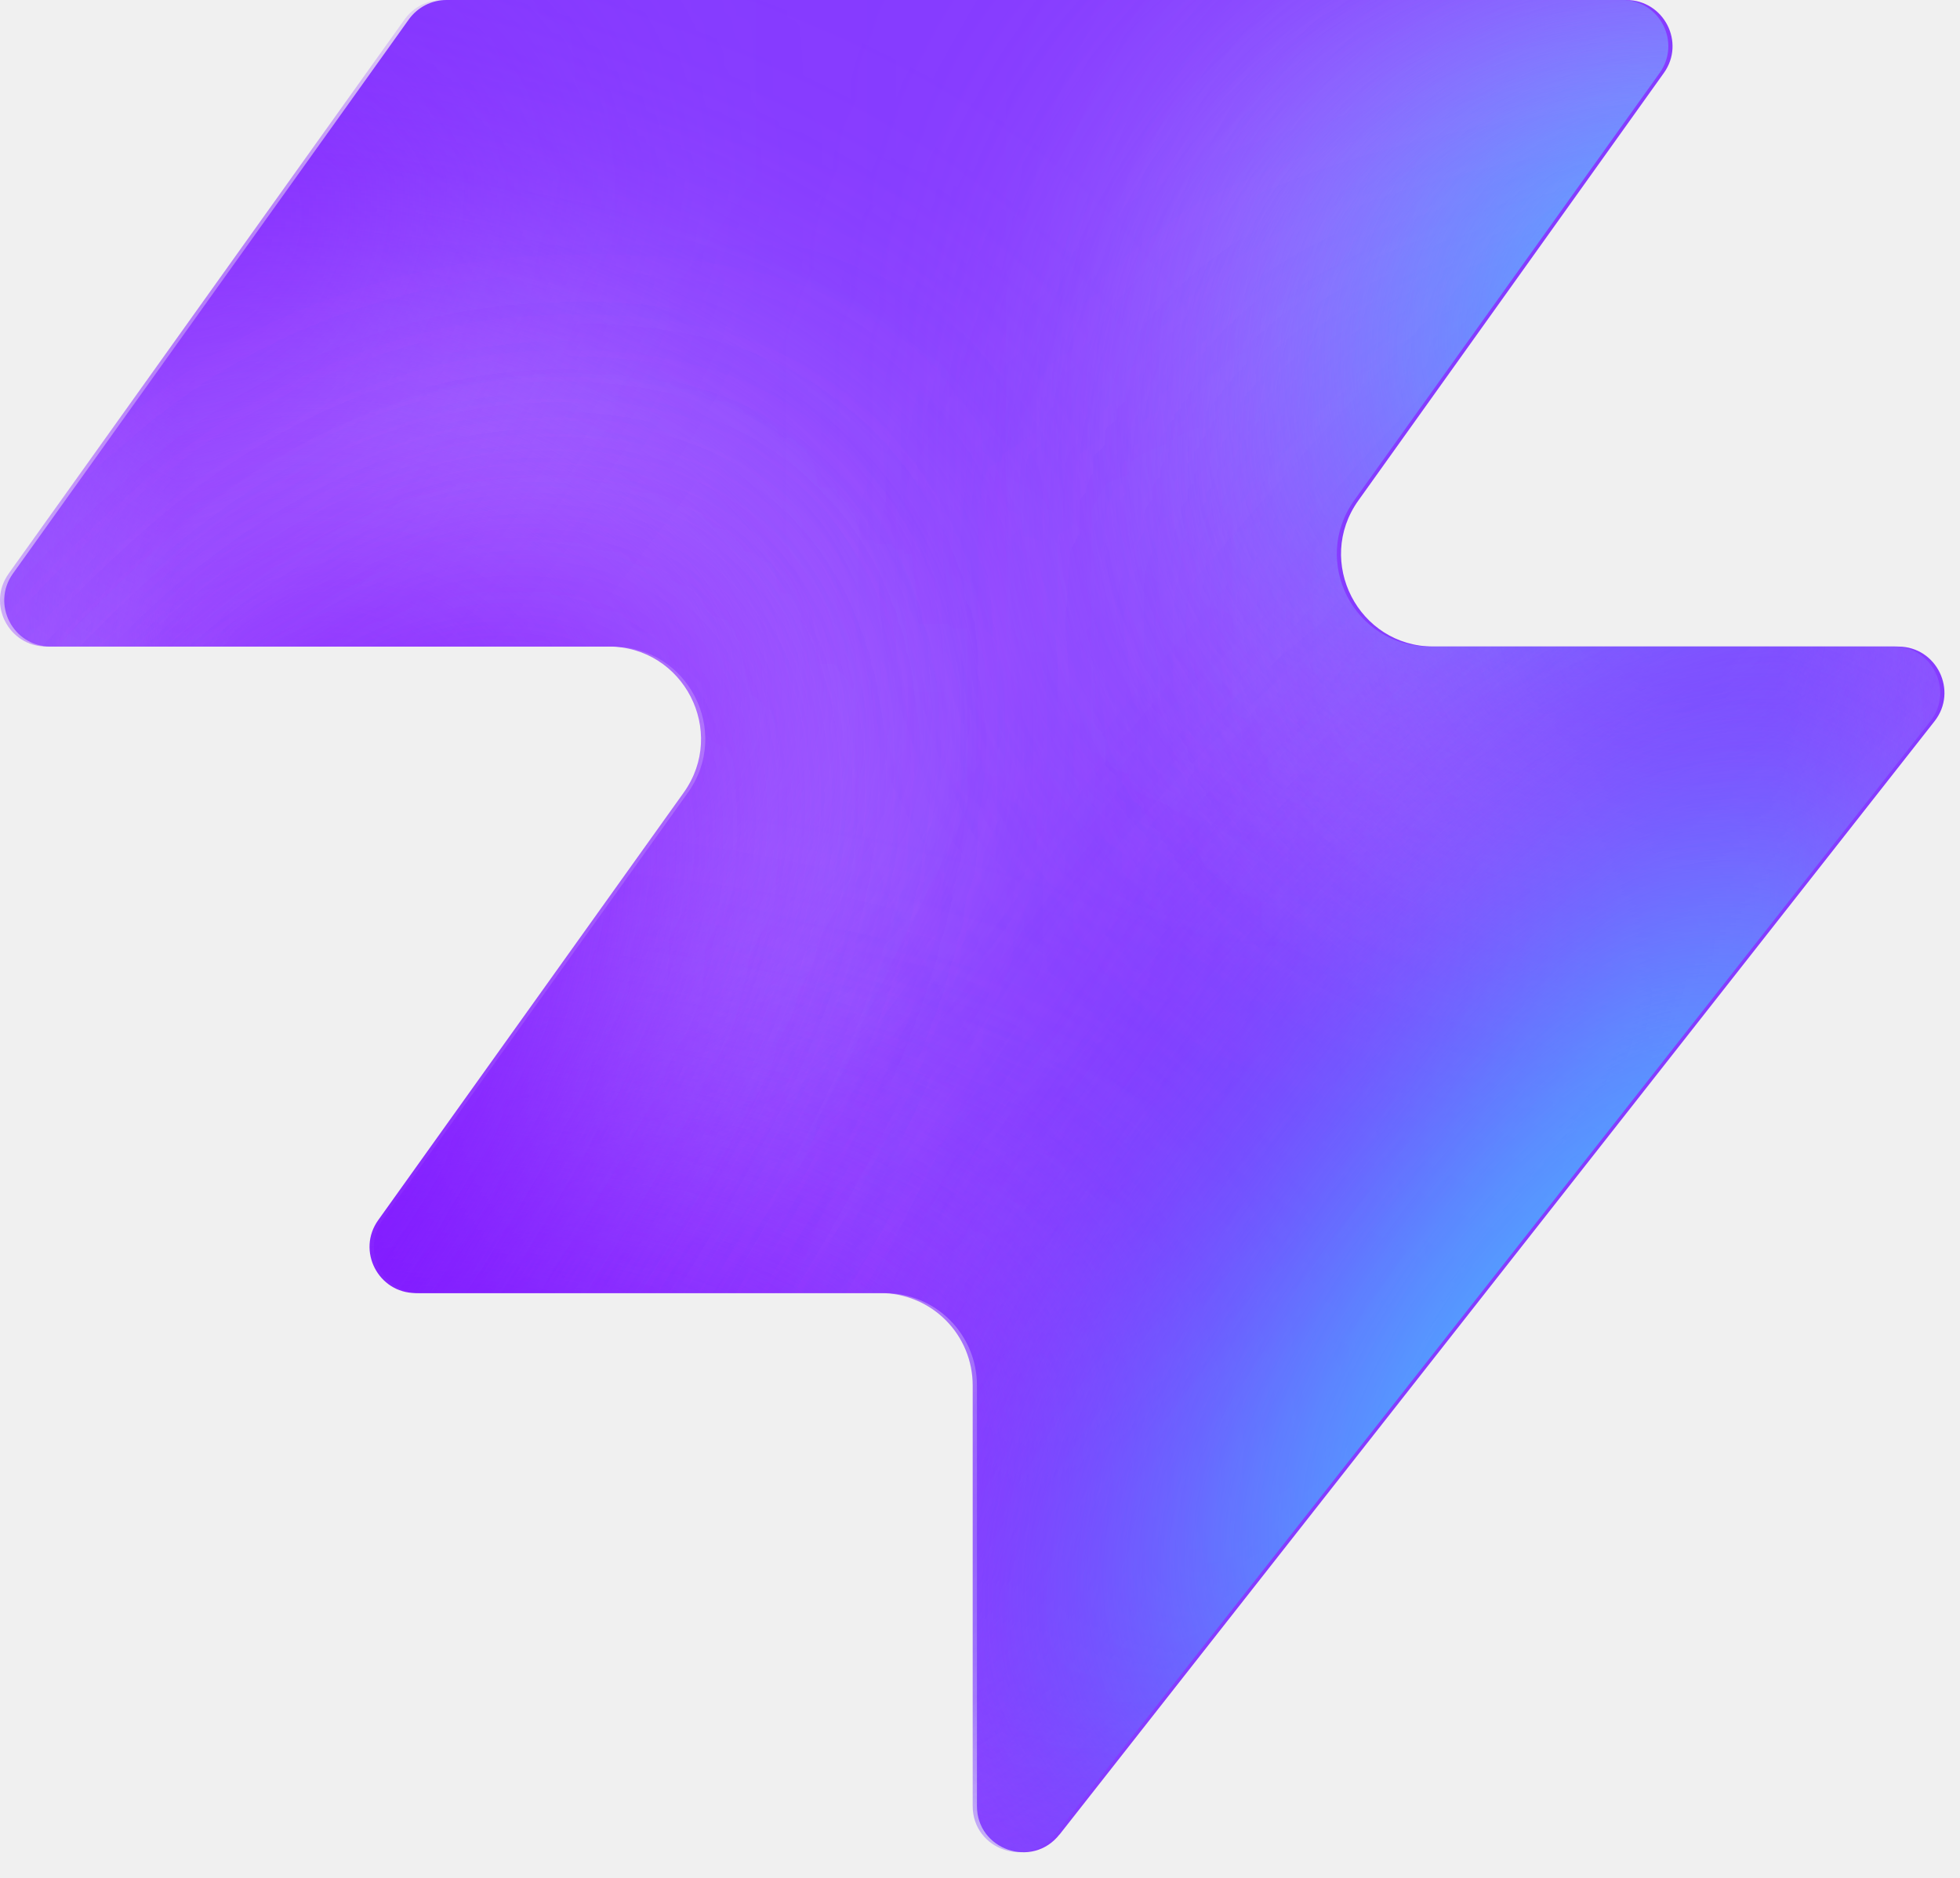
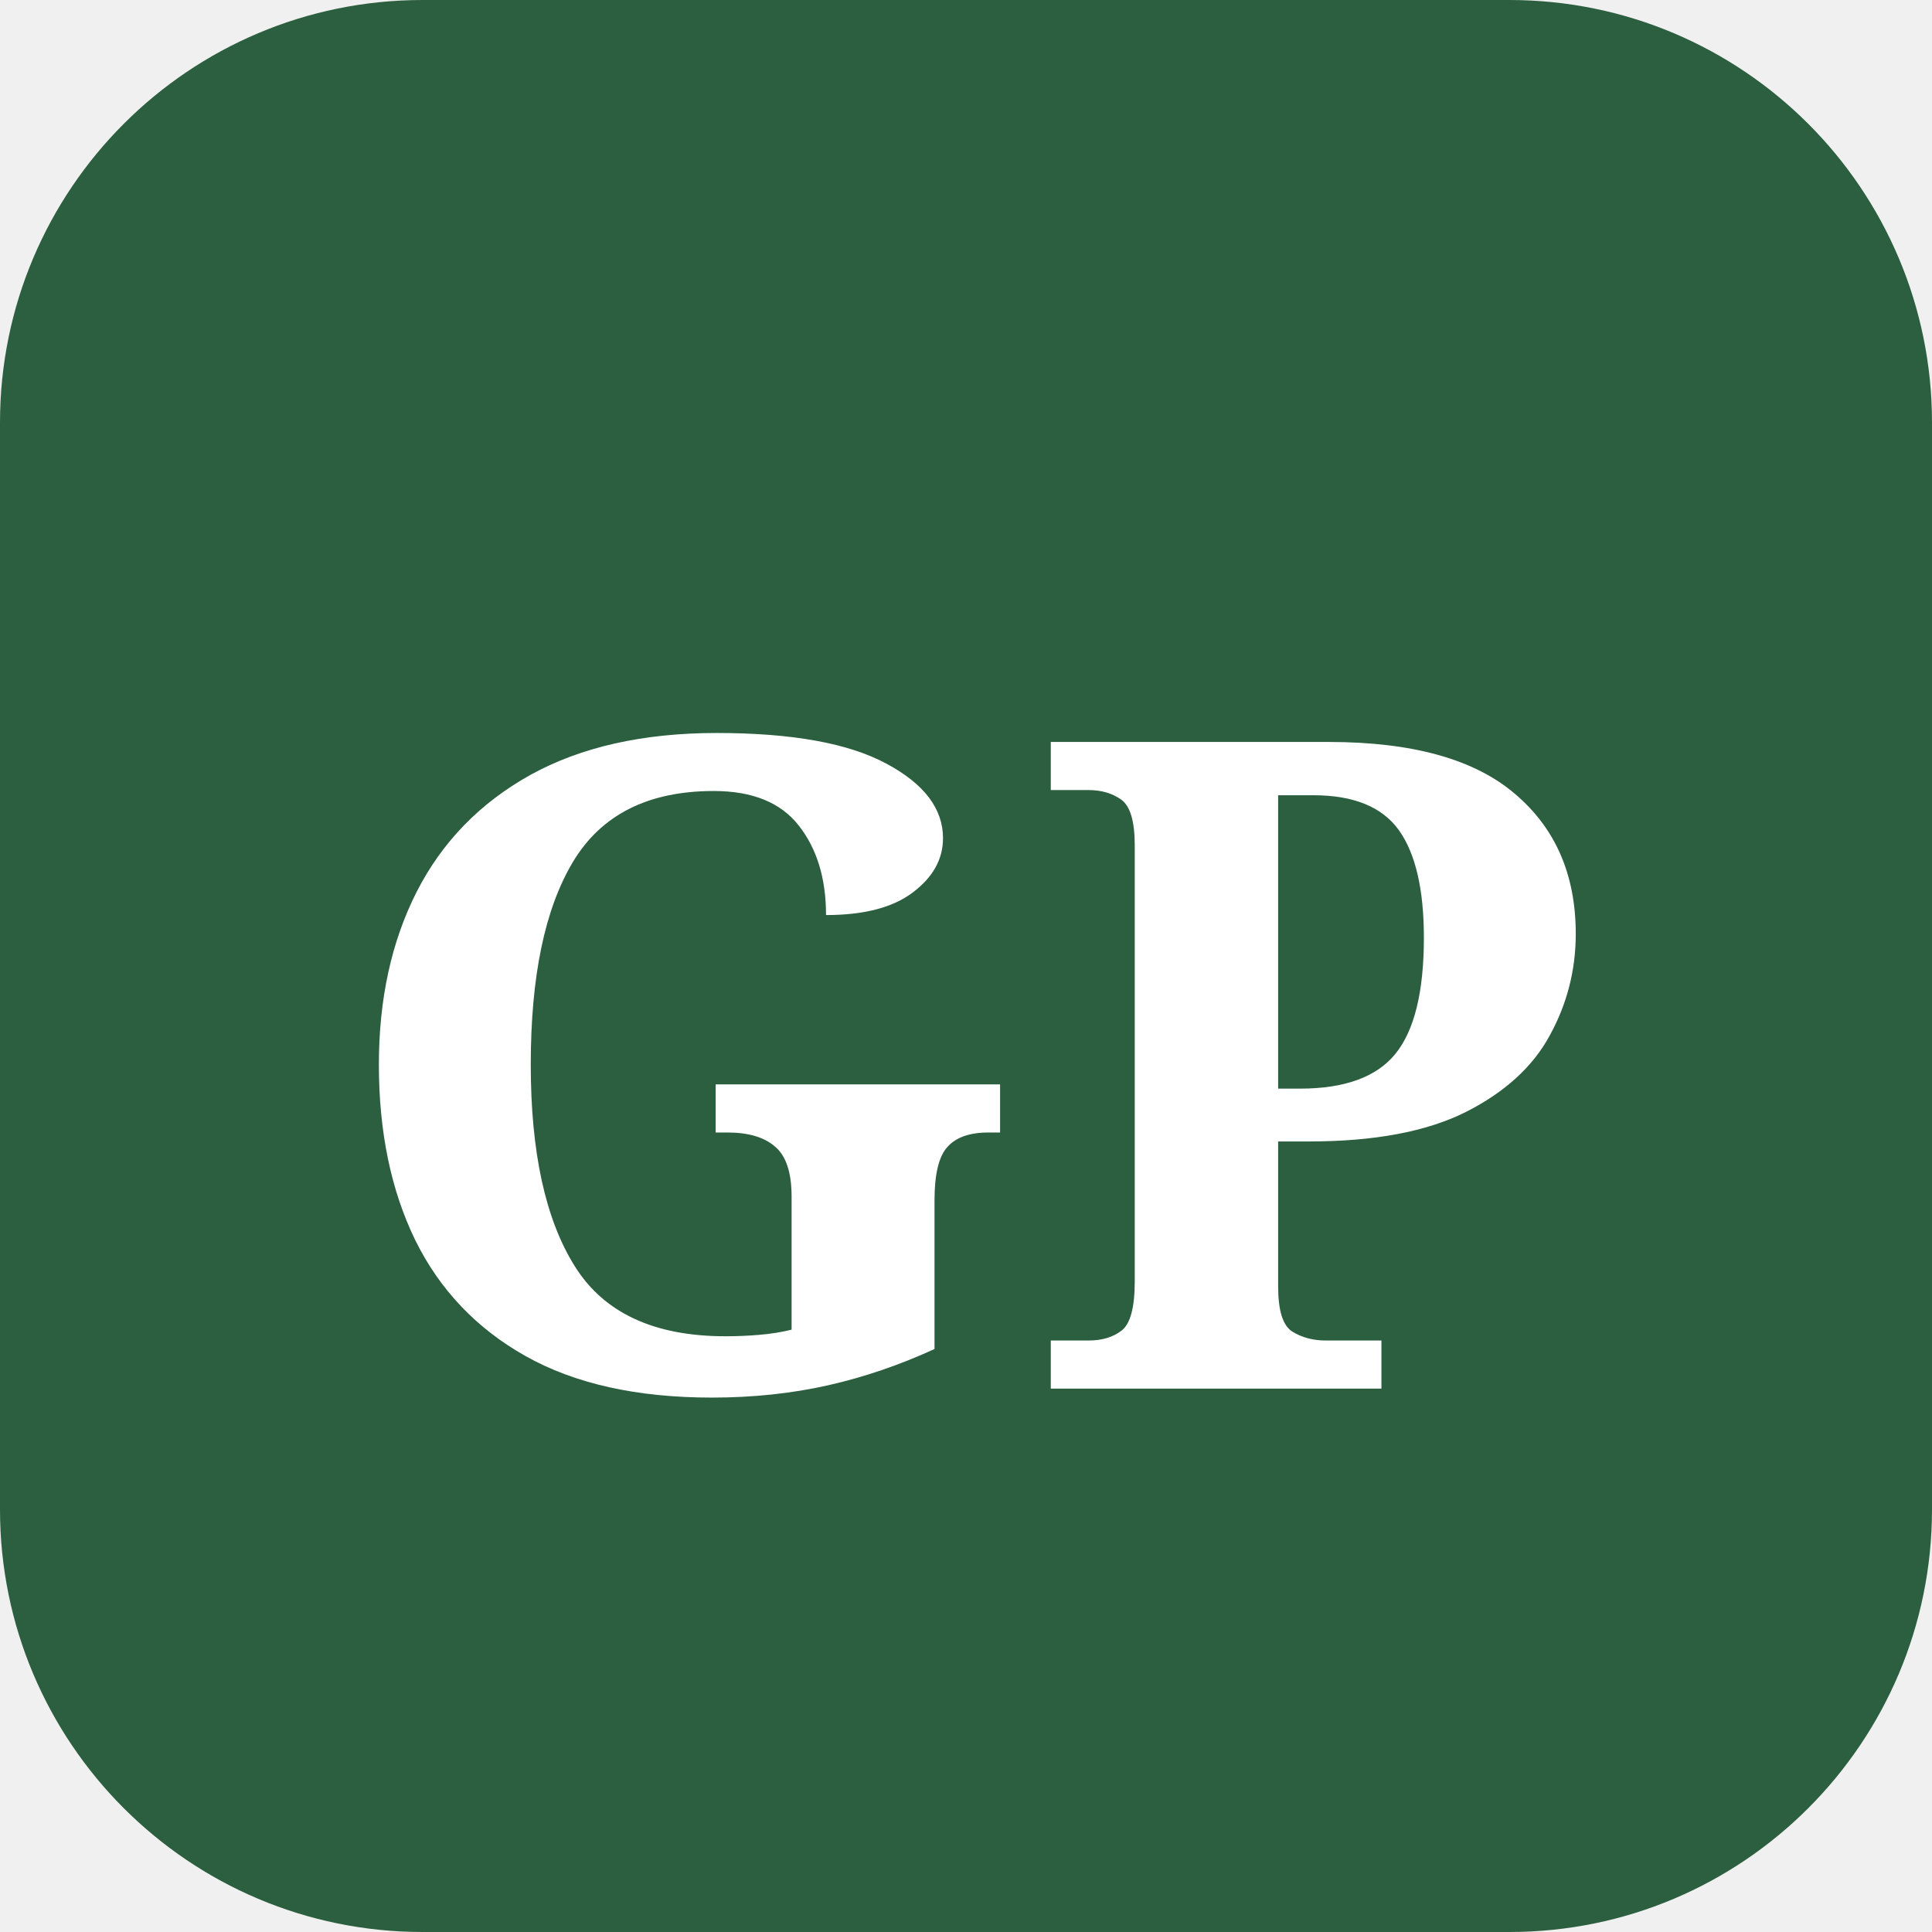
- <svg xmlns="http://www.w3.org/2000/svg" width="48" height="46" fill="none" viewBox="0 0 48 46">
-   <path fill="#863bff" d="M25.946 44.938c-.664.845-2.021.375-2.021-.698V33.937a2.26 2.26 0 0 0-2.262-2.262H10.287c-.92 0-1.456-1.04-.92-1.788l7.48-10.471c1.07-1.497 0-3.578-1.842-3.578H1.237c-.92 0-1.456-1.04-.92-1.788L10.013.474c.214-.297.556-.474.92-.474h28.894c.92 0 1.456 1.04.92 1.788l-7.48 10.471c-1.07 1.498 0 3.579 1.842 3.579h11.377c.943 0 1.473 1.088.89 1.83L25.947 44.94z" style="fill:#863bff;fill:color(display-p3 .525 .23 1);fill-opacity:1" />
-   <mask id="a" width="48" height="46" x="0" y="0" maskUnits="userSpaceOnUse" style="mask-type:alpha">
-     <path fill="#000" d="M25.842 44.938c-.664.844-2.021.375-2.021-.698V33.937a2.26 2.26 0 0 0-2.262-2.262H10.183c-.92 0-1.456-1.04-.92-1.788l7.48-10.471c1.07-1.498 0-3.579-1.842-3.579H1.133c-.92 0-1.456-1.04-.92-1.787L9.91.473c.214-.297.556-.474.92-.474h28.894c.92 0 1.456 1.04.92 1.788l-7.48 10.471c-1.07 1.498 0 3.578 1.842 3.578h11.377c.943 0 1.473 1.088.89 1.832L25.843 44.94z" style="fill:#000;fill-opacity:1" />
-   </mask>
-   <g mask="url(#a)">
-     <g filter="url(#b)">
-       <ellipse cx="5.508" cy="14.704" fill="#ede6ff" rx="5.508" ry="14.704" style="fill:#ede6ff;fill:color(display-p3 .927 .903 1);fill-opacity:1" transform="matrix(.00324 1 1 -.00324 -4.47 31.516)" />
-     </g>
-     <g filter="url(#c)">
-       <ellipse cx="10.399" cy="29.851" fill="#ede6ff" rx="10.399" ry="29.851" style="fill:#ede6ff;fill:color(display-p3 .927 .903 1);fill-opacity:1" transform="matrix(.00324 1 1 -.00324 -39.328 7.883)" />
-     </g>
-     <g filter="url(#d)">
-       <ellipse cx="5.508" cy="30.487" fill="#7e14ff" rx="5.508" ry="30.487" style="fill:#7e14ff;fill:color(display-p3 .492 .077 1);fill-opacity:1" transform="rotate(89.814 -25.913 -14.639)scale(1 -1)" />
-     </g>
-     <g filter="url(#e)">
-       <ellipse cx="5.508" cy="30.599" fill="#7e14ff" rx="5.508" ry="30.599" style="fill:#7e14ff;fill:color(display-p3 .492 .077 1);fill-opacity:1" transform="rotate(89.814 -32.644 -3.334)scale(1 -1)" />
-     </g>
-     <g filter="url(#f)">
-       <ellipse cx="5.508" cy="30.599" fill="#7e14ff" rx="5.508" ry="30.599" style="fill:#7e14ff;fill:color(display-p3 .492 .077 1);fill-opacity:1" transform="matrix(.00324 1 1 -.00324 -34.34 30.47)" />
-     </g>
-     <g filter="url(#g)">
-       <ellipse cx="14.072" cy="22.078" fill="#ede6ff" rx="14.072" ry="22.078" style="fill:#ede6ff;fill:color(display-p3 .927 .903 1);fill-opacity:1" transform="rotate(93.35 24.506 48.493)scale(-1 1)" />
-     </g>
-     <g filter="url(#h)">
-       <ellipse cx="3.47" cy="21.501" fill="#7e14ff" rx="3.47" ry="21.501" style="fill:#7e14ff;fill:color(display-p3 .492 .077 1);fill-opacity:1" transform="rotate(89.009 28.708 47.59)scale(-1 1)" />
-     </g>
-     <g filter="url(#i)">
-       <ellipse cx="3.47" cy="21.501" fill="#7e14ff" rx="3.47" ry="21.501" style="fill:#7e14ff;fill:color(display-p3 .492 .077 1);fill-opacity:1" transform="rotate(89.009 28.708 47.59)scale(-1 1)" />
-     </g>
-     <g filter="url(#j)">
-       <ellipse cx=".387" cy="8.972" fill="#7e14ff" rx="4.407" ry="29.108" style="fill:#7e14ff;fill:color(display-p3 .492 .077 1);fill-opacity:1" transform="rotate(39.51 .387 8.972)" />
-     </g>
-     <g filter="url(#k)">
-       <ellipse cx="47.523" cy="-6.092" fill="#7e14ff" rx="4.407" ry="29.108" style="fill:#7e14ff;fill:color(display-p3 .492 .077 1);fill-opacity:1" transform="rotate(37.892 47.523 -6.092)" />
-     </g>
-     <g filter="url(#l)">
-       <ellipse cx="41.412" cy="6.333" fill="#47bfff" rx="5.971" ry="9.665" style="fill:#47bfff;fill:color(display-p3 .28 .748 1);fill-opacity:1" transform="rotate(37.892 41.412 6.333)" />
-     </g>
-     <g filter="url(#m)">
-       <ellipse cx="-1.879" cy="38.332" fill="#7e14ff" rx="4.407" ry="29.108" style="fill:#7e14ff;fill:color(display-p3 .492 .077 1);fill-opacity:1" transform="rotate(37.892 -1.88 38.332)" />
-     </g>
-     <g filter="url(#n)">
-       <ellipse cx="-1.879" cy="38.332" fill="#7e14ff" rx="4.407" ry="29.108" style="fill:#7e14ff;fill:color(display-p3 .492 .077 1);fill-opacity:1" transform="rotate(37.892 -1.88 38.332)" />
-     </g>
-     <g filter="url(#o)">
-       <ellipse cx="35.651" cy="29.907" fill="#7e14ff" rx="4.407" ry="29.108" style="fill:#7e14ff;fill:color(display-p3 .492 .077 1);fill-opacity:1" transform="rotate(37.892 35.651 29.907)" />
-     </g>
-     <g filter="url(#p)">
-       <ellipse cx="38.418" cy="32.4" fill="#47bfff" rx="5.971" ry="15.297" style="fill:#47bfff;fill:color(display-p3 .28 .748 1);fill-opacity:1" transform="rotate(37.892 38.418 32.4)" />
-     </g>
-   </g>
-   <defs>
-     <filter id="b" width="60.045" height="41.654" x="-19.77" y="16.149" color-interpolation-filters="sRGB" filterUnits="userSpaceOnUse">
-       <feFlood flood-opacity="0" result="BackgroundImageFix" />
-       <feBlend in="SourceGraphic" in2="BackgroundImageFix" result="shape" />
-       <feGaussianBlur result="effect1_foregroundBlur_2002_17158" stdDeviation="7.659" />
-     </filter>
-     <filter id="c" width="90.34" height="51.437" x="-54.613" y="-7.533" color-interpolation-filters="sRGB" filterUnits="userSpaceOnUse">
-       <feFlood flood-opacity="0" result="BackgroundImageFix" />
-       <feBlend in="SourceGraphic" in2="BackgroundImageFix" result="shape" />
-       <feGaussianBlur result="effect1_foregroundBlur_2002_17158" stdDeviation="7.659" />
-     </filter>
-     <filter id="d" width="79.355" height="29.4" x="-49.64" y="2.03" color-interpolation-filters="sRGB" filterUnits="userSpaceOnUse">
-       <feFlood flood-opacity="0" result="BackgroundImageFix" />
-       <feBlend in="SourceGraphic" in2="BackgroundImageFix" result="shape" />
-       <feGaussianBlur result="effect1_foregroundBlur_2002_17158" stdDeviation="4.596" />
-     </filter>
-     <filter id="e" width="79.579" height="29.4" x="-45.045" y="20.029" color-interpolation-filters="sRGB" filterUnits="userSpaceOnUse">
-       <feFlood flood-opacity="0" result="BackgroundImageFix" />
-       <feBlend in="SourceGraphic" in2="BackgroundImageFix" result="shape" />
-       <feGaussianBlur result="effect1_foregroundBlur_2002_17158" stdDeviation="4.596" />
-     </filter>
-     <filter id="f" width="79.579" height="29.4" x="-43.513" y="21.178" color-interpolation-filters="sRGB" filterUnits="userSpaceOnUse">
-       <feFlood flood-opacity="0" result="BackgroundImageFix" />
-       <feBlend in="SourceGraphic" in2="BackgroundImageFix" result="shape" />
-       <feGaussianBlur result="effect1_foregroundBlur_2002_17158" stdDeviation="4.596" />
-     </filter>
-     <filter id="g" width="74.749" height="58.852" x="15.756" y="-17.901" color-interpolation-filters="sRGB" filterUnits="userSpaceOnUse">
-       <feFlood flood-opacity="0" result="BackgroundImageFix" />
-       <feBlend in="SourceGraphic" in2="BackgroundImageFix" result="shape" />
-       <feGaussianBlur result="effect1_foregroundBlur_2002_17158" stdDeviation="7.659" />
-     </filter>
-     <filter id="h" width="61.377" height="25.362" x="23.548" y="2.284" color-interpolation-filters="sRGB" filterUnits="userSpaceOnUse">
-       <feFlood flood-opacity="0" result="BackgroundImageFix" />
-       <feBlend in="SourceGraphic" in2="BackgroundImageFix" result="shape" />
-       <feGaussianBlur result="effect1_foregroundBlur_2002_17158" stdDeviation="4.596" />
-     </filter>
-     <filter id="i" width="61.377" height="25.362" x="23.548" y="2.284" color-interpolation-filters="sRGB" filterUnits="userSpaceOnUse">
-       <feFlood flood-opacity="0" result="BackgroundImageFix" />
-       <feBlend in="SourceGraphic" in2="BackgroundImageFix" result="shape" />
-       <feGaussianBlur result="effect1_foregroundBlur_2002_17158" stdDeviation="4.596" />
-     </filter>
-     <filter id="j" width="56.045" height="63.649" x="-27.636" y="-22.853" color-interpolation-filters="sRGB" filterUnits="userSpaceOnUse">
-       <feFlood flood-opacity="0" result="BackgroundImageFix" />
-       <feBlend in="SourceGraphic" in2="BackgroundImageFix" result="shape" />
-       <feGaussianBlur result="effect1_foregroundBlur_2002_17158" stdDeviation="4.596" />
-     </filter>
-     <filter id="k" width="54.814" height="64.646" x="20.116" y="-38.415" color-interpolation-filters="sRGB" filterUnits="userSpaceOnUse">
-       <feFlood flood-opacity="0" result="BackgroundImageFix" />
-       <feBlend in="SourceGraphic" in2="BackgroundImageFix" result="shape" />
-       <feGaussianBlur result="effect1_foregroundBlur_2002_17158" stdDeviation="4.596" />
-     </filter>
-     <filter id="l" width="33.541" height="35.313" x="24.641" y="-11.323" color-interpolation-filters="sRGB" filterUnits="userSpaceOnUse">
-       <feFlood flood-opacity="0" result="BackgroundImageFix" />
-       <feBlend in="SourceGraphic" in2="BackgroundImageFix" result="shape" />
-       <feGaussianBlur result="effect1_foregroundBlur_2002_17158" stdDeviation="4.596" />
-     </filter>
-     <filter id="m" width="54.814" height="64.646" x="-29.286" y="6.009" color-interpolation-filters="sRGB" filterUnits="userSpaceOnUse">
-       <feFlood flood-opacity="0" result="BackgroundImageFix" />
-       <feBlend in="SourceGraphic" in2="BackgroundImageFix" result="shape" />
-       <feGaussianBlur result="effect1_foregroundBlur_2002_17158" stdDeviation="4.596" />
-     </filter>
-     <filter id="n" width="54.814" height="64.646" x="-29.286" y="6.009" color-interpolation-filters="sRGB" filterUnits="userSpaceOnUse">
-       <feFlood flood-opacity="0" result="BackgroundImageFix" />
-       <feBlend in="SourceGraphic" in2="BackgroundImageFix" result="shape" />
-       <feGaussianBlur result="effect1_foregroundBlur_2002_17158" stdDeviation="4.596" />
-     </filter>
-     <filter id="o" width="54.814" height="64.646" x="8.244" y="-2.416" color-interpolation-filters="sRGB" filterUnits="userSpaceOnUse">
-       <feFlood flood-opacity="0" result="BackgroundImageFix" />
-       <feBlend in="SourceGraphic" in2="BackgroundImageFix" result="shape" />
-       <feGaussianBlur result="effect1_foregroundBlur_2002_17158" stdDeviation="4.596" />
-     </filter>
-     <filter id="p" width="39.409" height="43.623" x="18.713" y="10.588" color-interpolation-filters="sRGB" filterUnits="userSpaceOnUse">
-       <feFlood flood-opacity="0" result="BackgroundImageFix" />
-       <feBlend in="SourceGraphic" in2="BackgroundImageFix" result="shape" />
-       <feGaussianBlur result="effect1_foregroundBlur_2002_17158" stdDeviation="4.596" />
-     </filter>
-   </defs>
+ <svg xmlns="http://www.w3.org/2000/svg" viewBox="0 0 64 64">
+   <rect width="64" height="64" rx="14" fill="#2C5F3F" />
+   <text x="32" y="46" font-family="Georgia, serif" font-size="30" font-weight="700" fill="white" text-anchor="middle">GP</text>
</svg>
